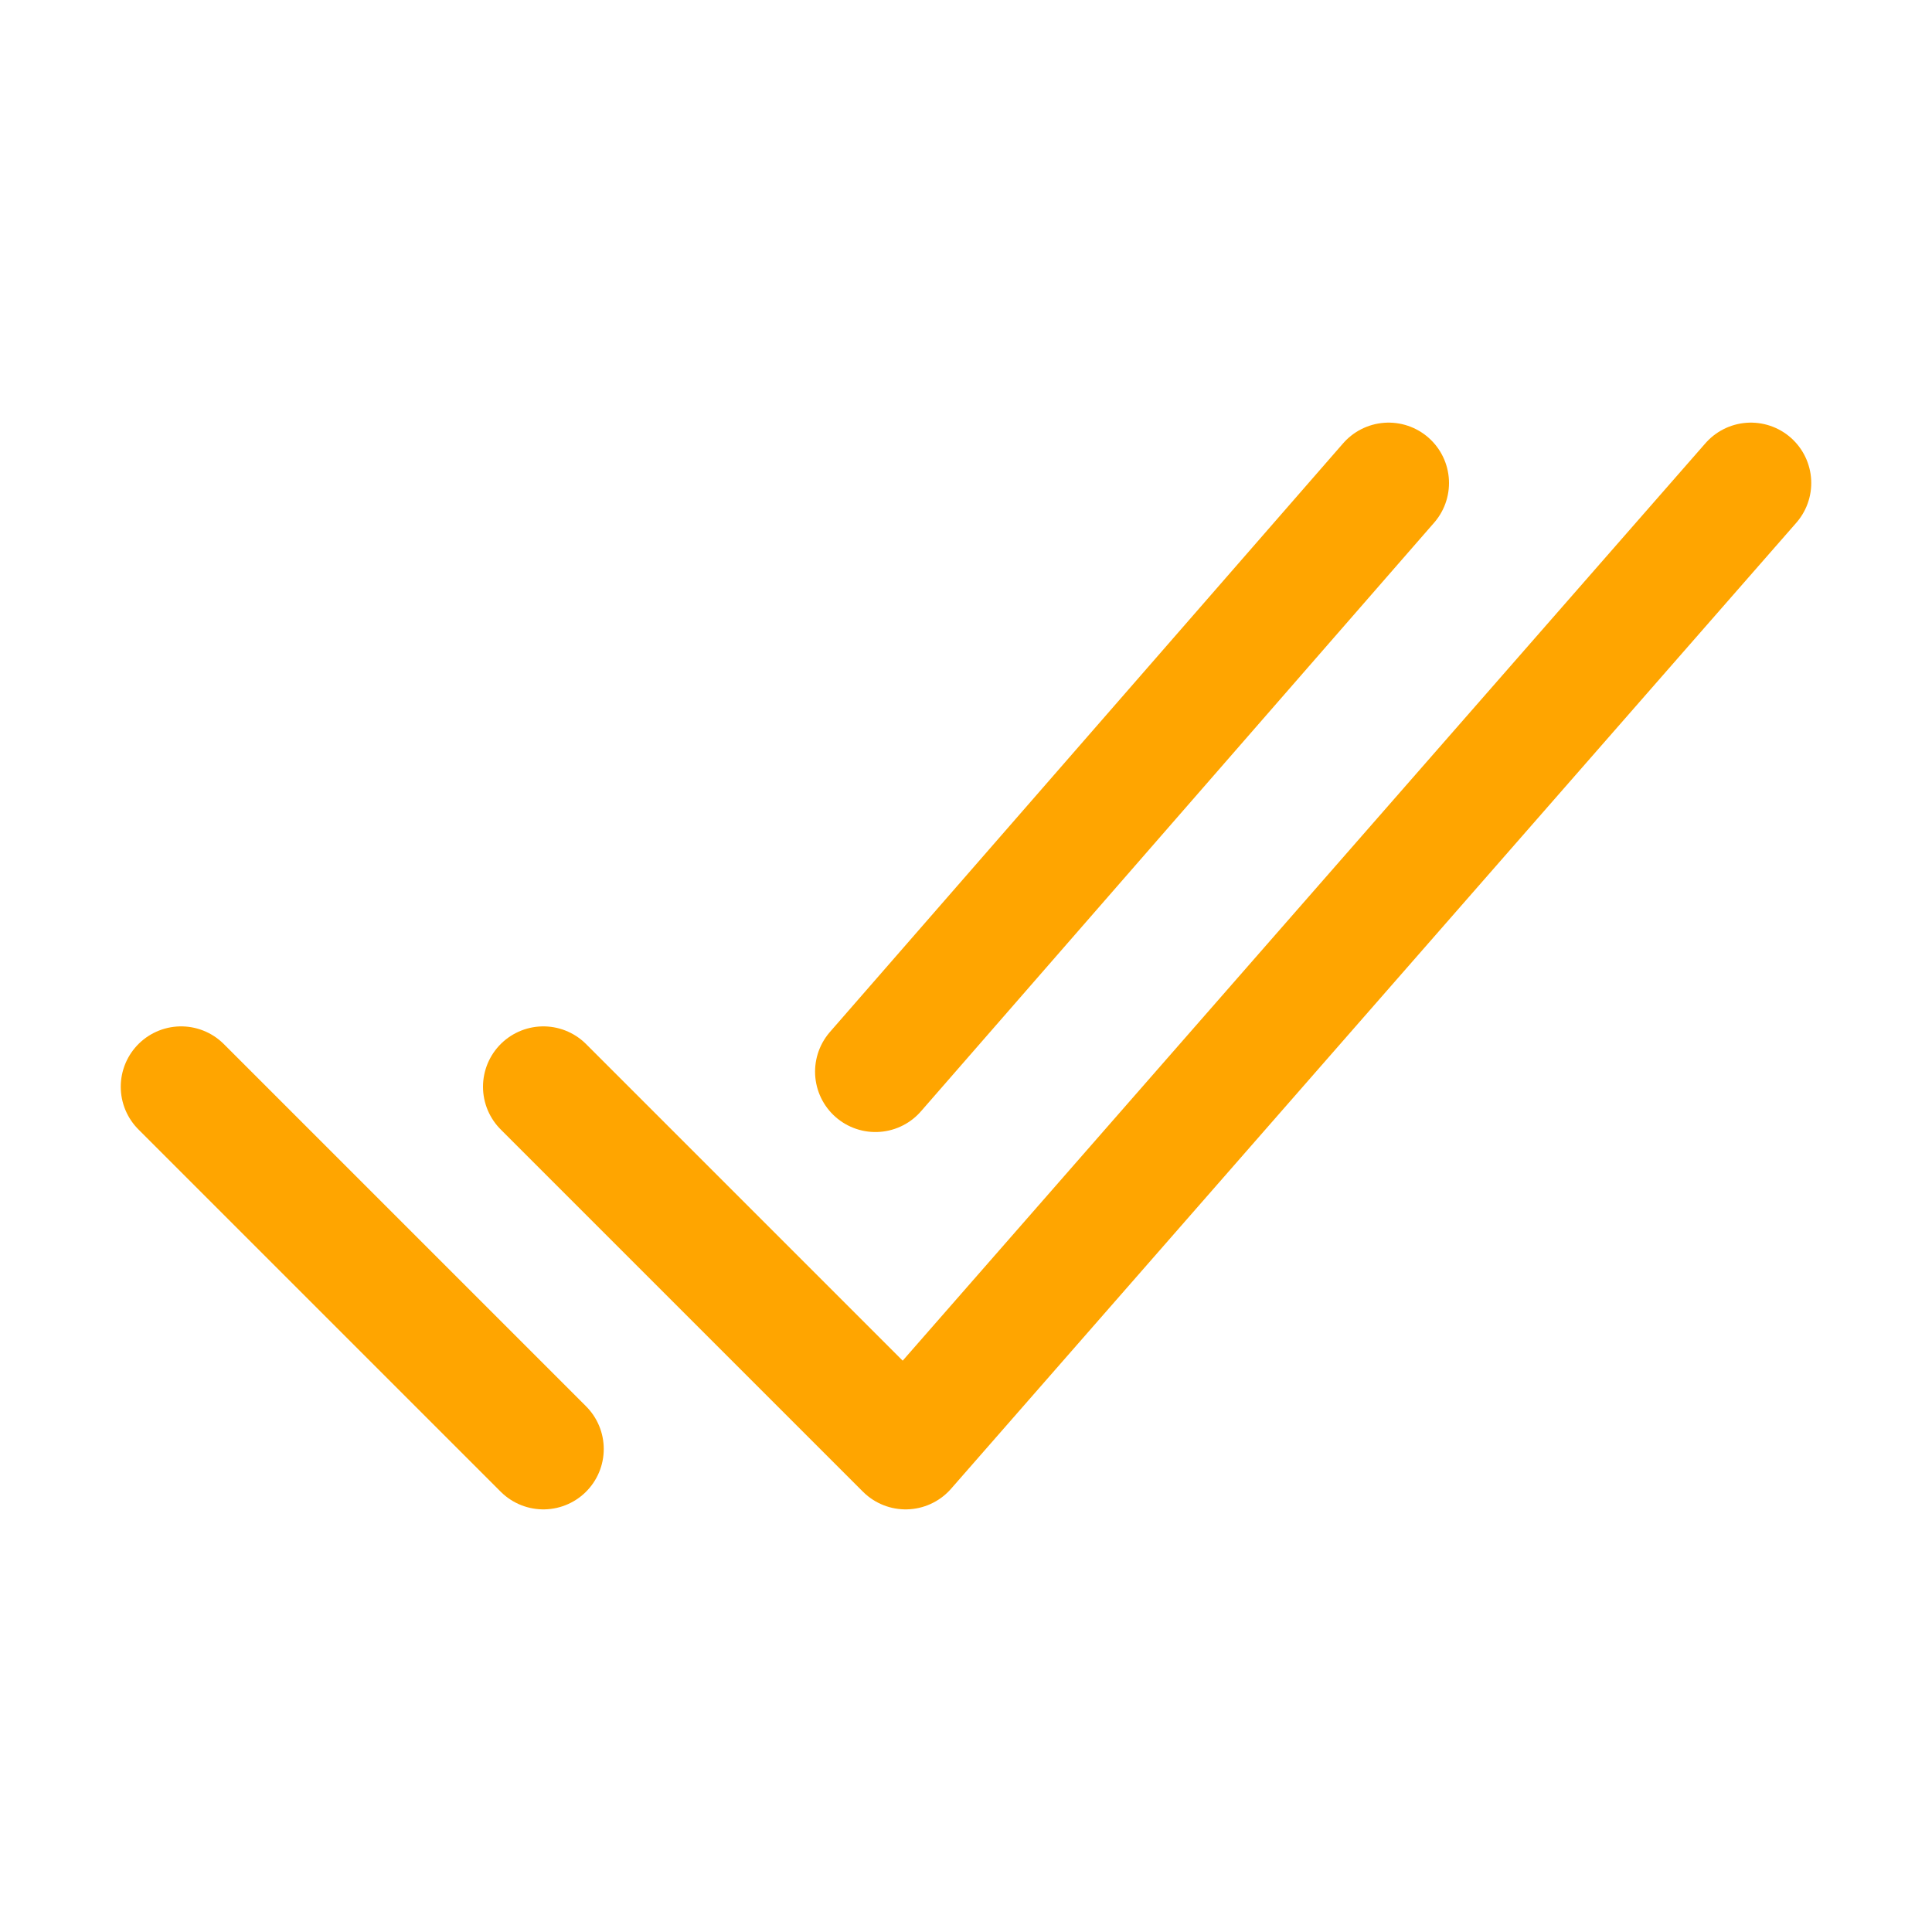
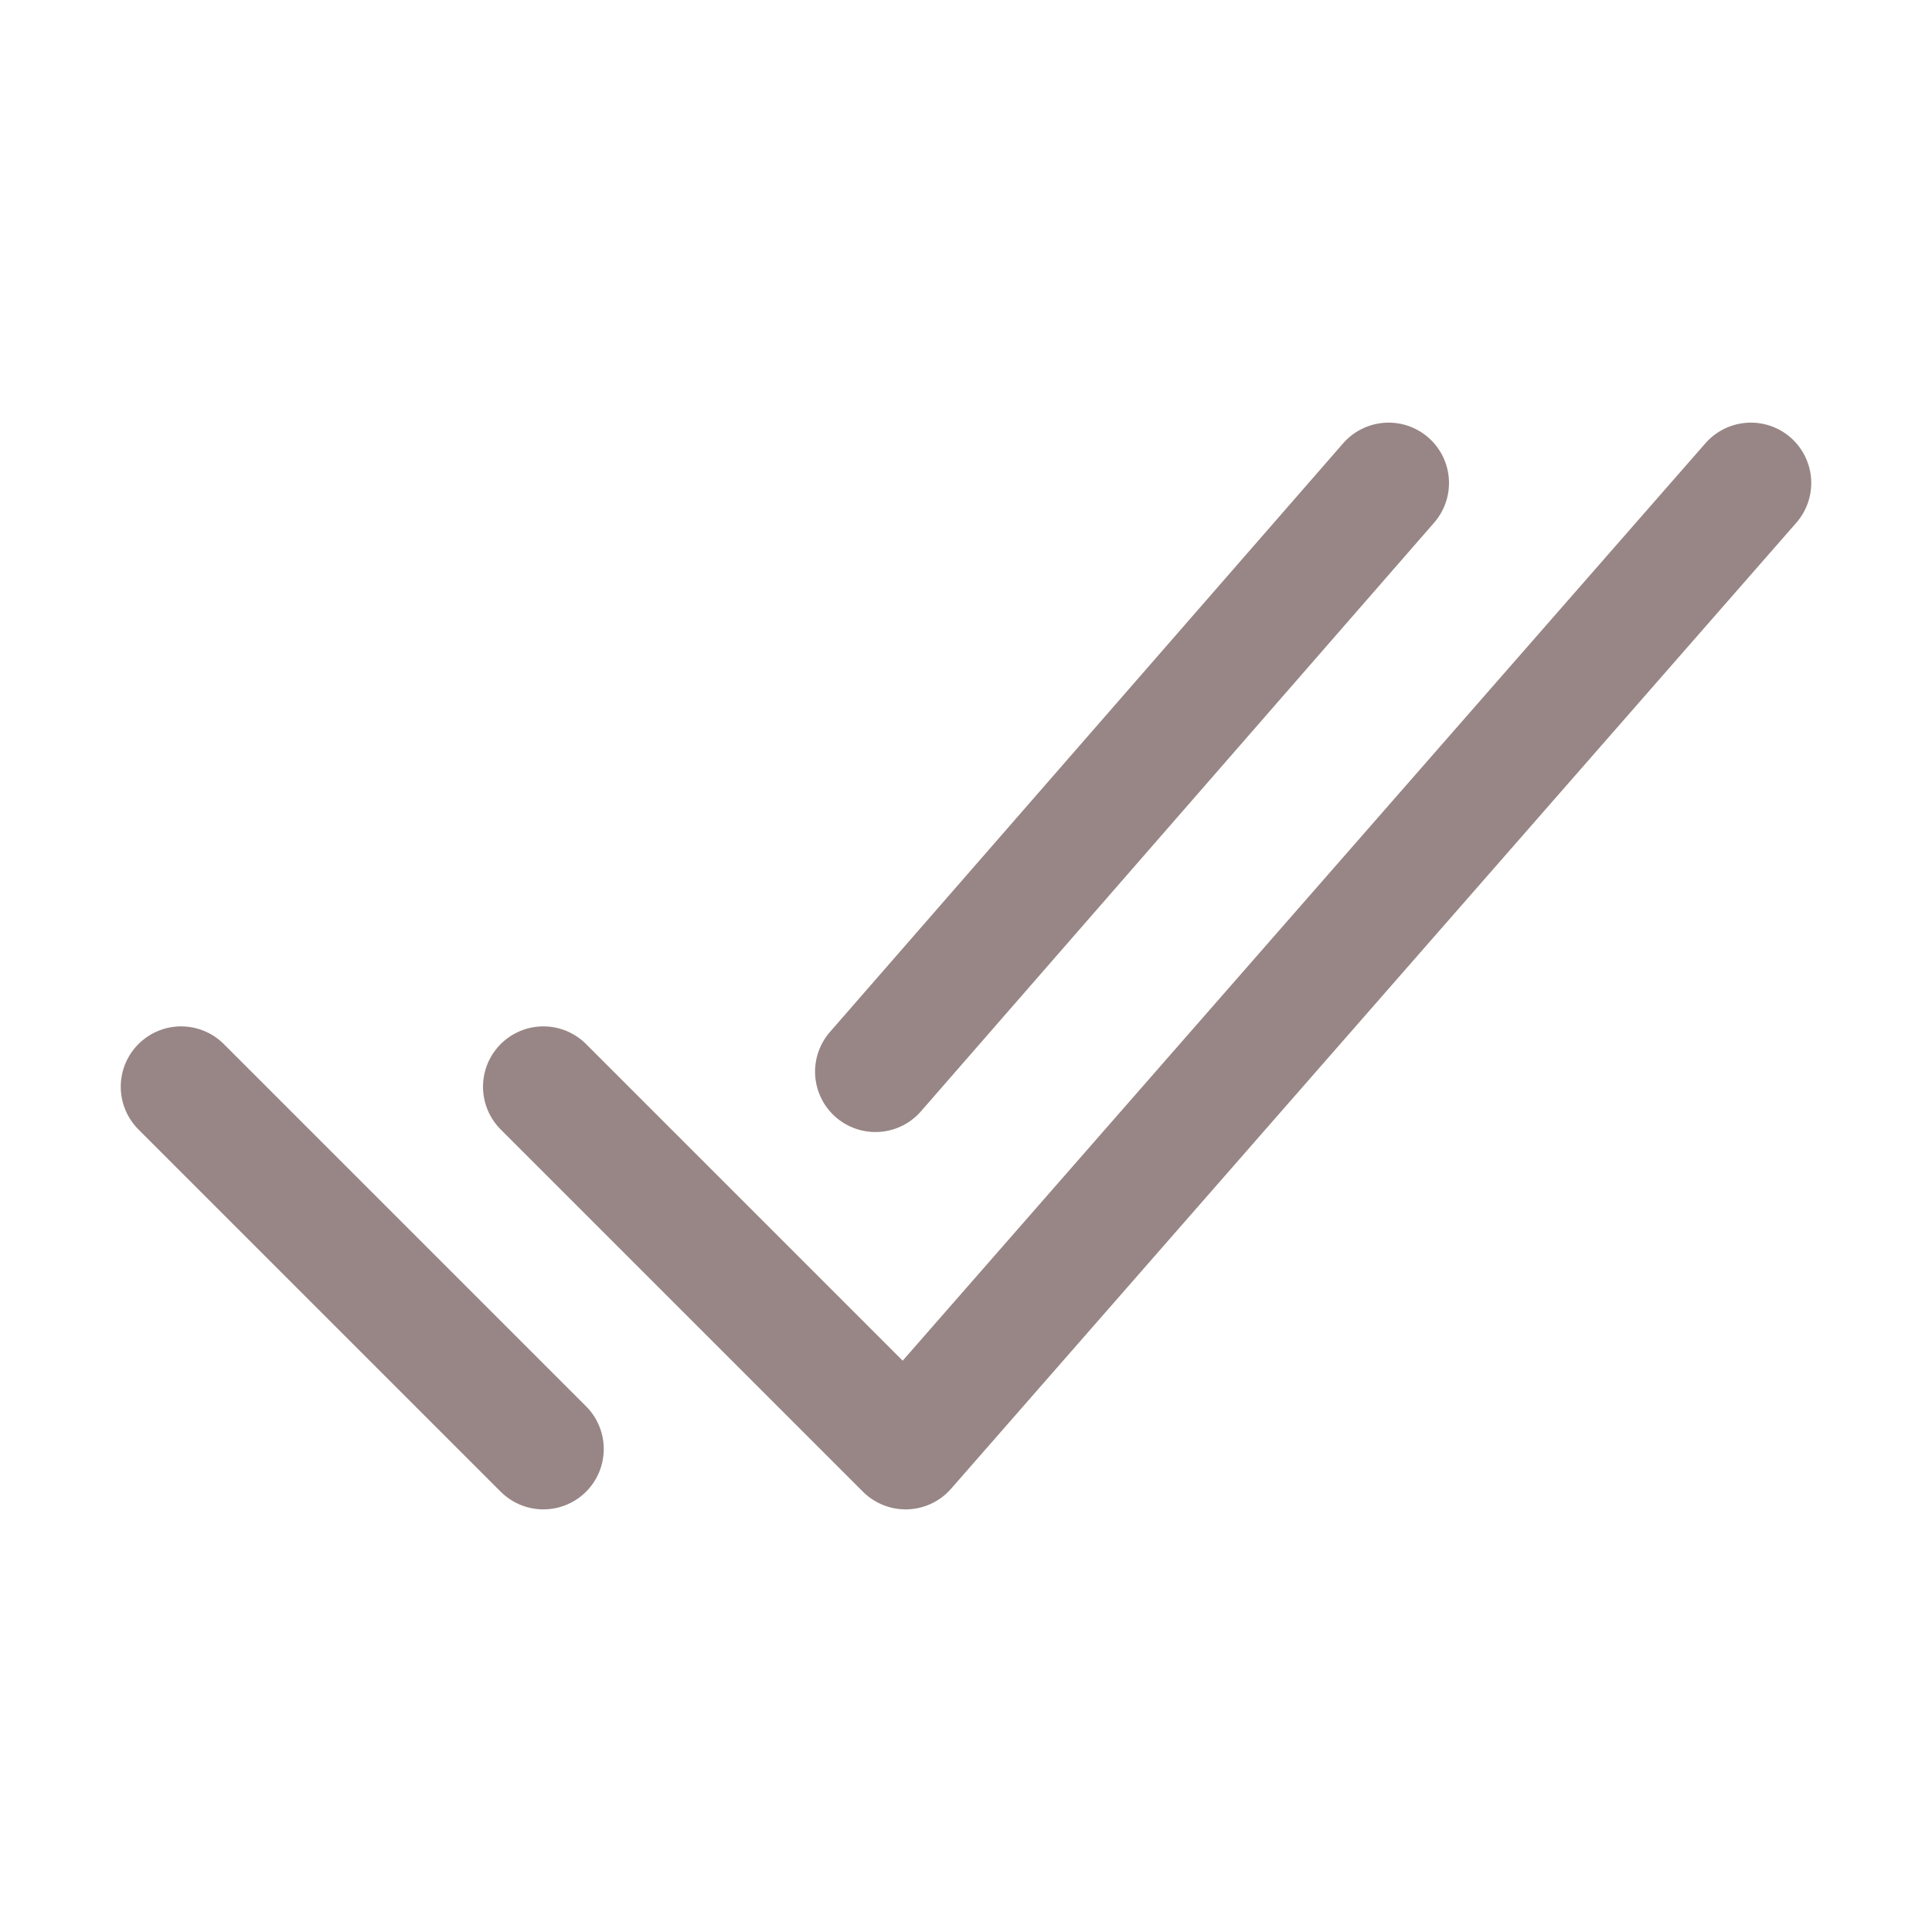
<svg xmlns="http://www.w3.org/2000/svg" class="ionicon" viewBox="0 0 512 512">
-   <path fill="none" stroke="orange" stroke-linecap="round" stroke-linejoin="round" stroke-width="32" d="M464 128L240 384l-96-96M144 384l-96-96M368 128L232 284" />
+   <path fill="none" stroke="#988686" stroke-linecap="round" stroke-linejoin="round" stroke-width="32" d="M464 128L240 384l-96-96M144 384l-96-96M368 128L232 284" />
</svg>
